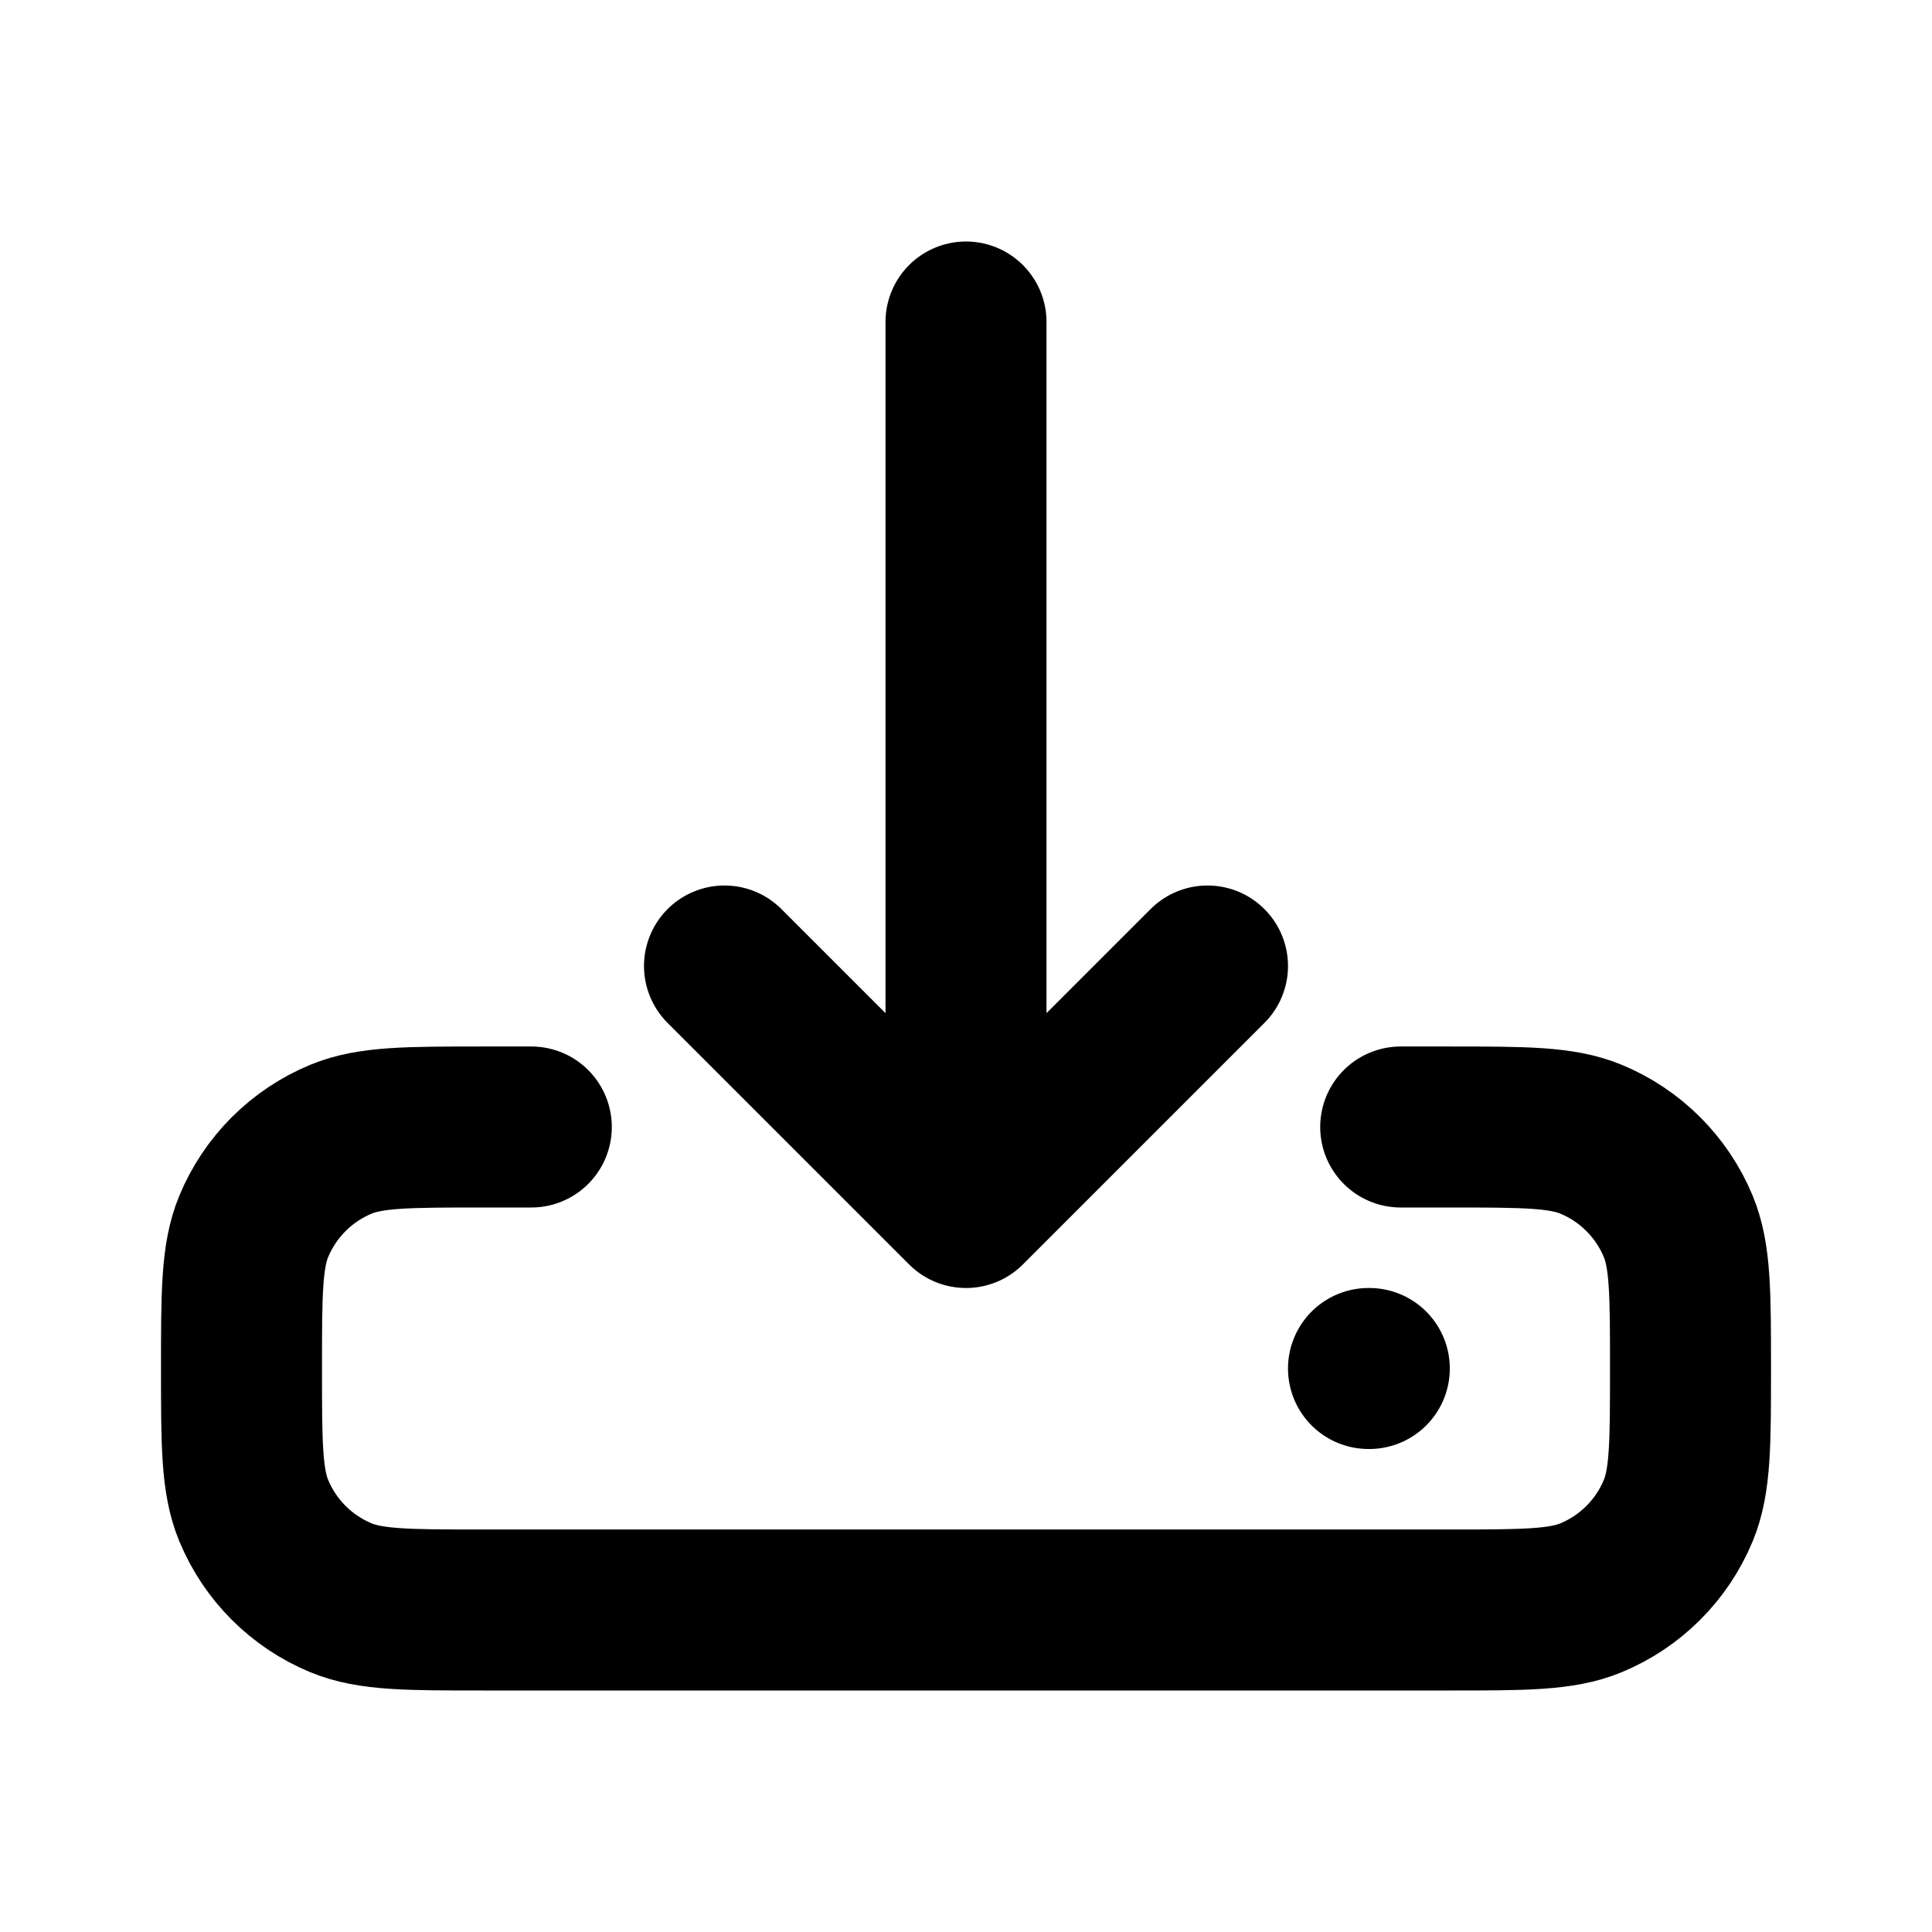
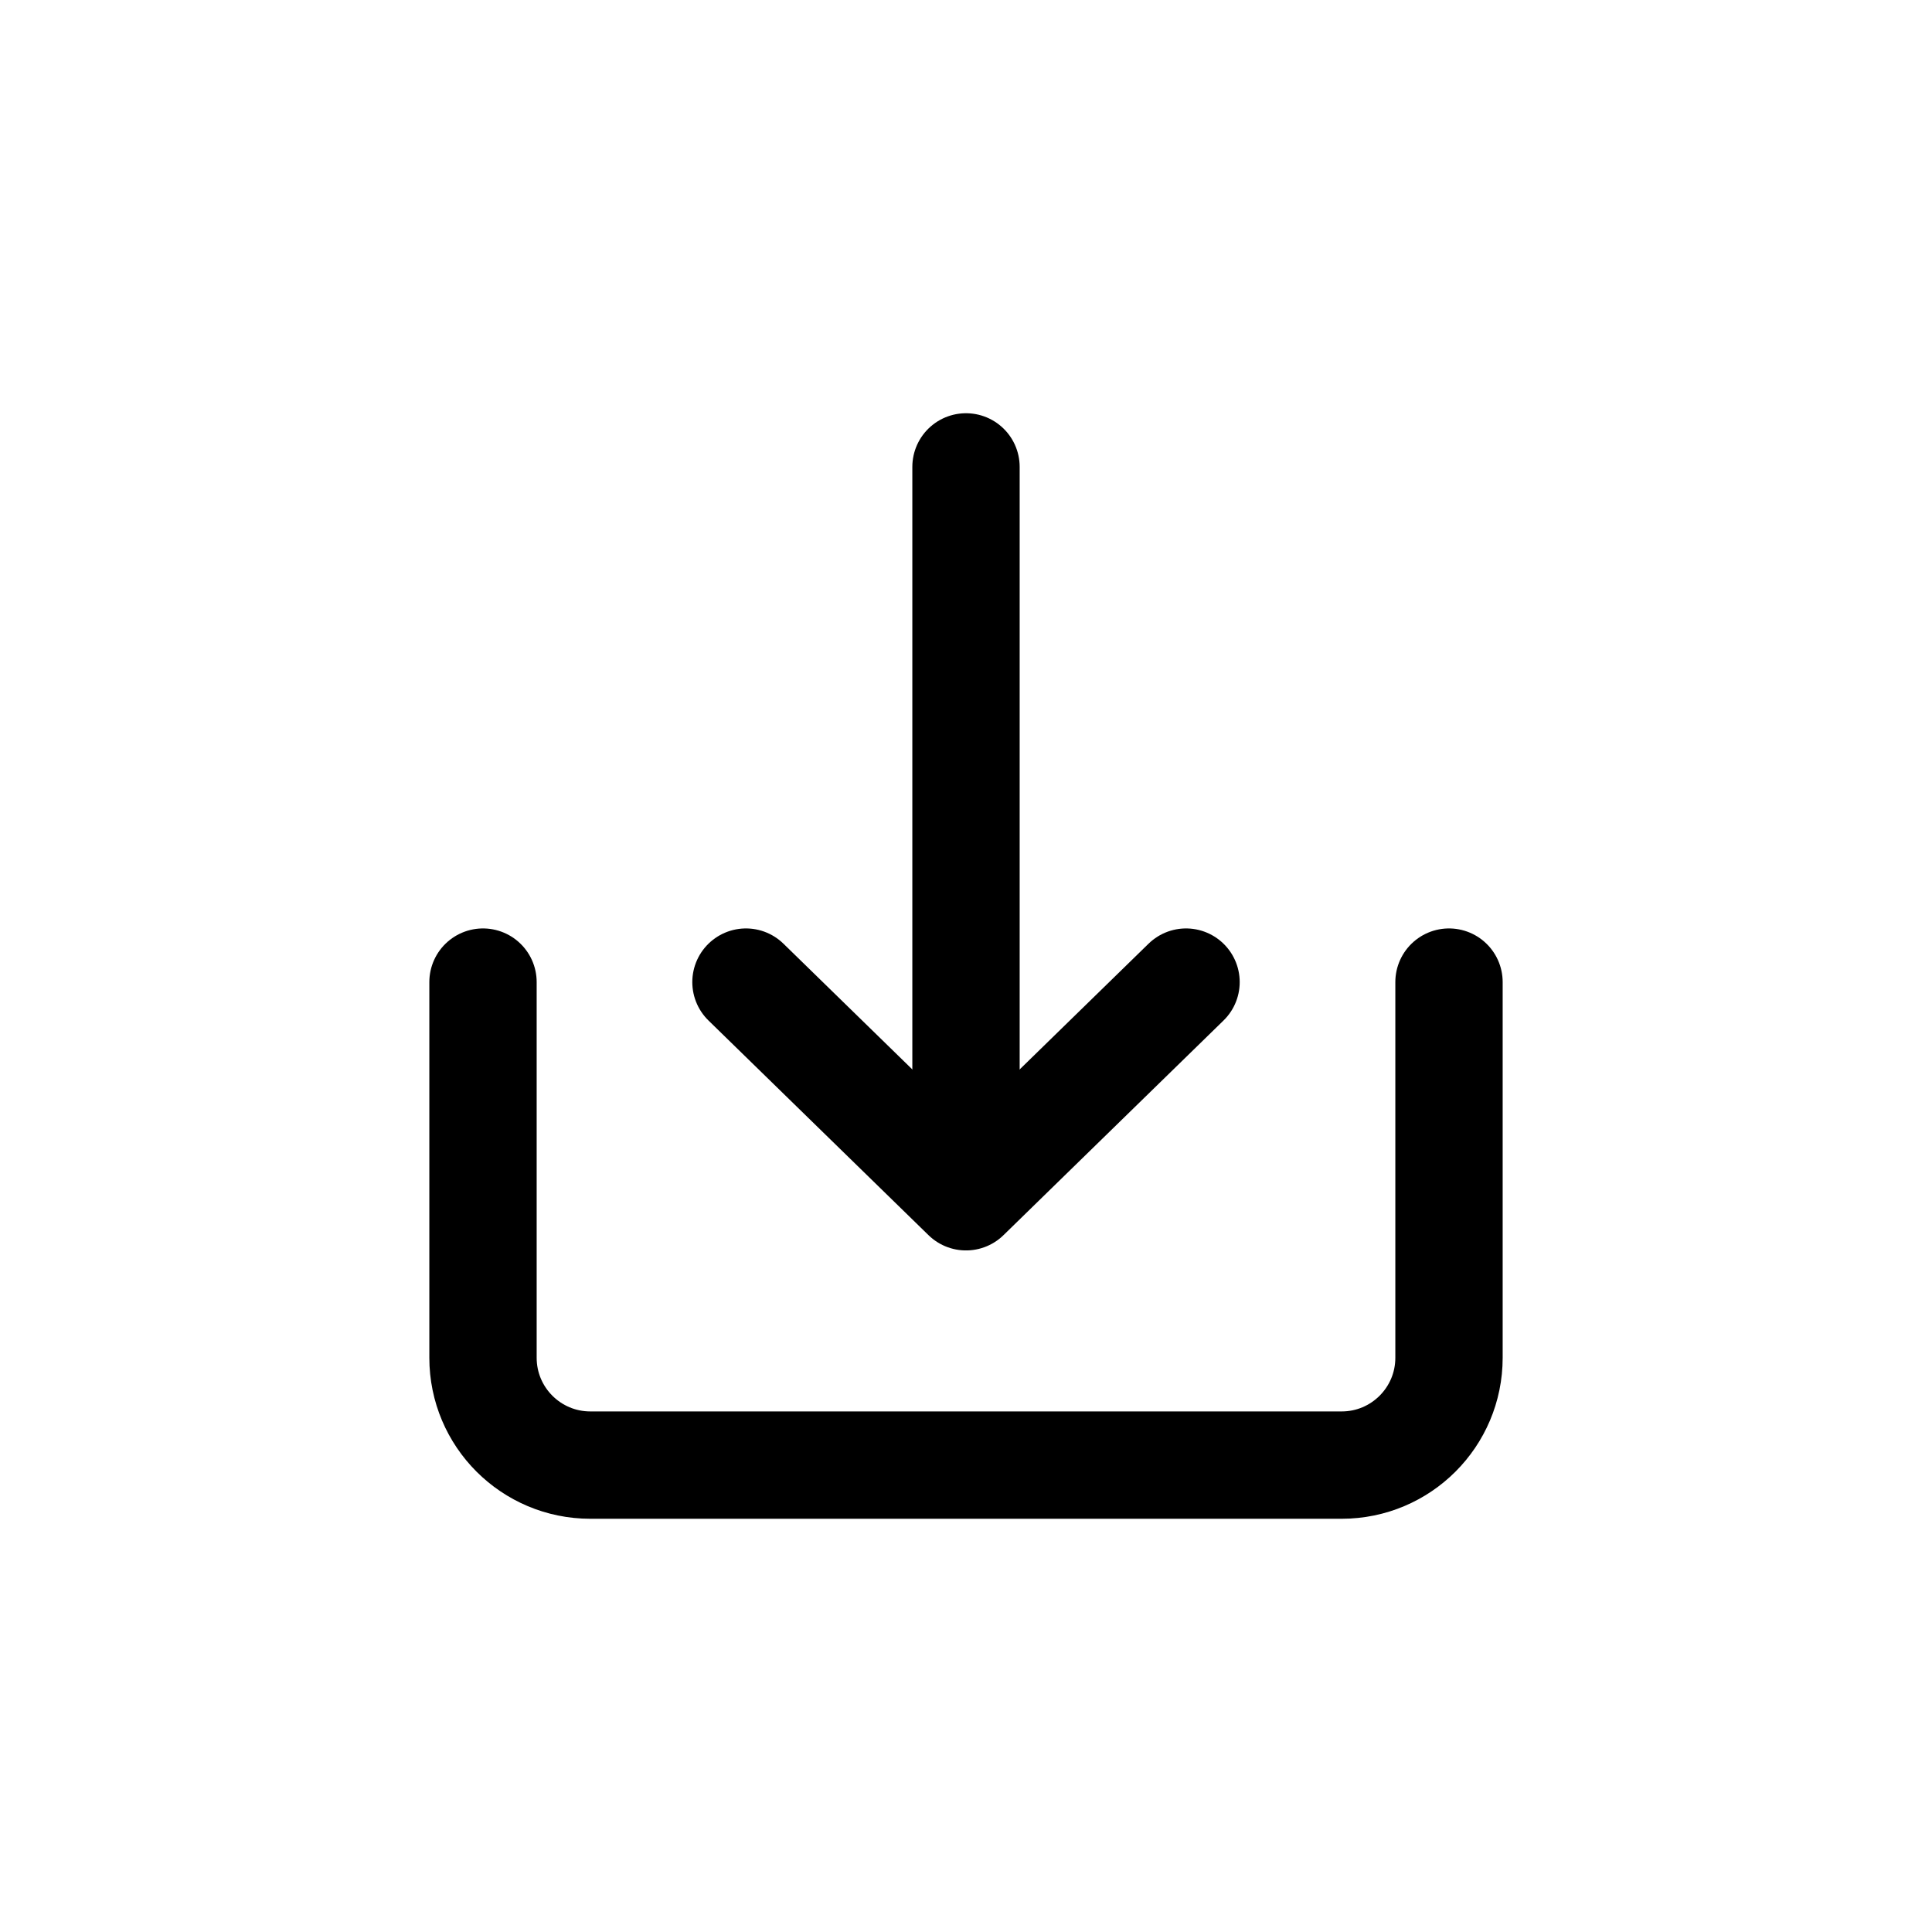
- <svg xmlns="http://www.w3.org/2000/svg" width="800px" height="800px" viewBox="0 0 24 24" fill="none">
-   <path d="M17 17H17.01M17.4 14H18C18.932 14 19.398 14 19.765 14.152C20.255 14.355 20.645 14.745 20.848 15.235C21 15.602 21 16.068 21 17C21 17.932 21 18.398 20.848 18.765C20.645 19.255 20.255 19.645 19.765 19.848C19.398 20 18.932 20 18 20H6C5.068 20 4.602 20 4.235 19.848C3.745 19.645 3.355 19.255 3.152 18.765C3 18.398 3 17.932 3 17C3 16.068 3 15.602 3.152 15.235C3.355 14.745 3.745 14.355 4.235 14.152C4.602 14 5.068 14 6 14H6.6M12 15V4M12 15L9 12M12 15L15 12" stroke="#000000" stroke-width="2" stroke-linecap="round" stroke-linejoin="round" />
+ <svg xmlns="http://www.w3.org/2000/svg" width="800px" height="800px" viewBox="-6 -6 36.00 36.00" fill="#000000">
+   <g id="SVGRepo_bgCarrier" stroke-width="0" />
+   <g id="SVGRepo_tracerCarrier" stroke-linecap="round" stroke-linejoin="round" />
+   <g id="SVGRepo_iconCarrier">
+     <g id="Complete">
+       <g id="download">
+         <g>
+           <path d="M3,12.3v7a2,2,0,0,0,2,2H19a2,2,0,0,0,2-2v-7" fill="none" stroke="#000000" stroke-linecap="round" stroke-linejoin="round" stroke-width="2" />
+           <g>
+             <polyline data-name="Right" fill="none" id="Right-2" points="7.9 12.3 12 16.3 16.1 12.3" stroke="#000000" stroke-linecap="round" stroke-linejoin="round" stroke-width="2" />
+             <line fill="none" stroke="#000000" stroke-linecap="round" stroke-linejoin="round" stroke-width="2" x1="12" x2="12" y1="2.7" y2="14.2" />
+           </g>
+         </g>
+       </g>
+     </g>
+   </g>
</svg>
